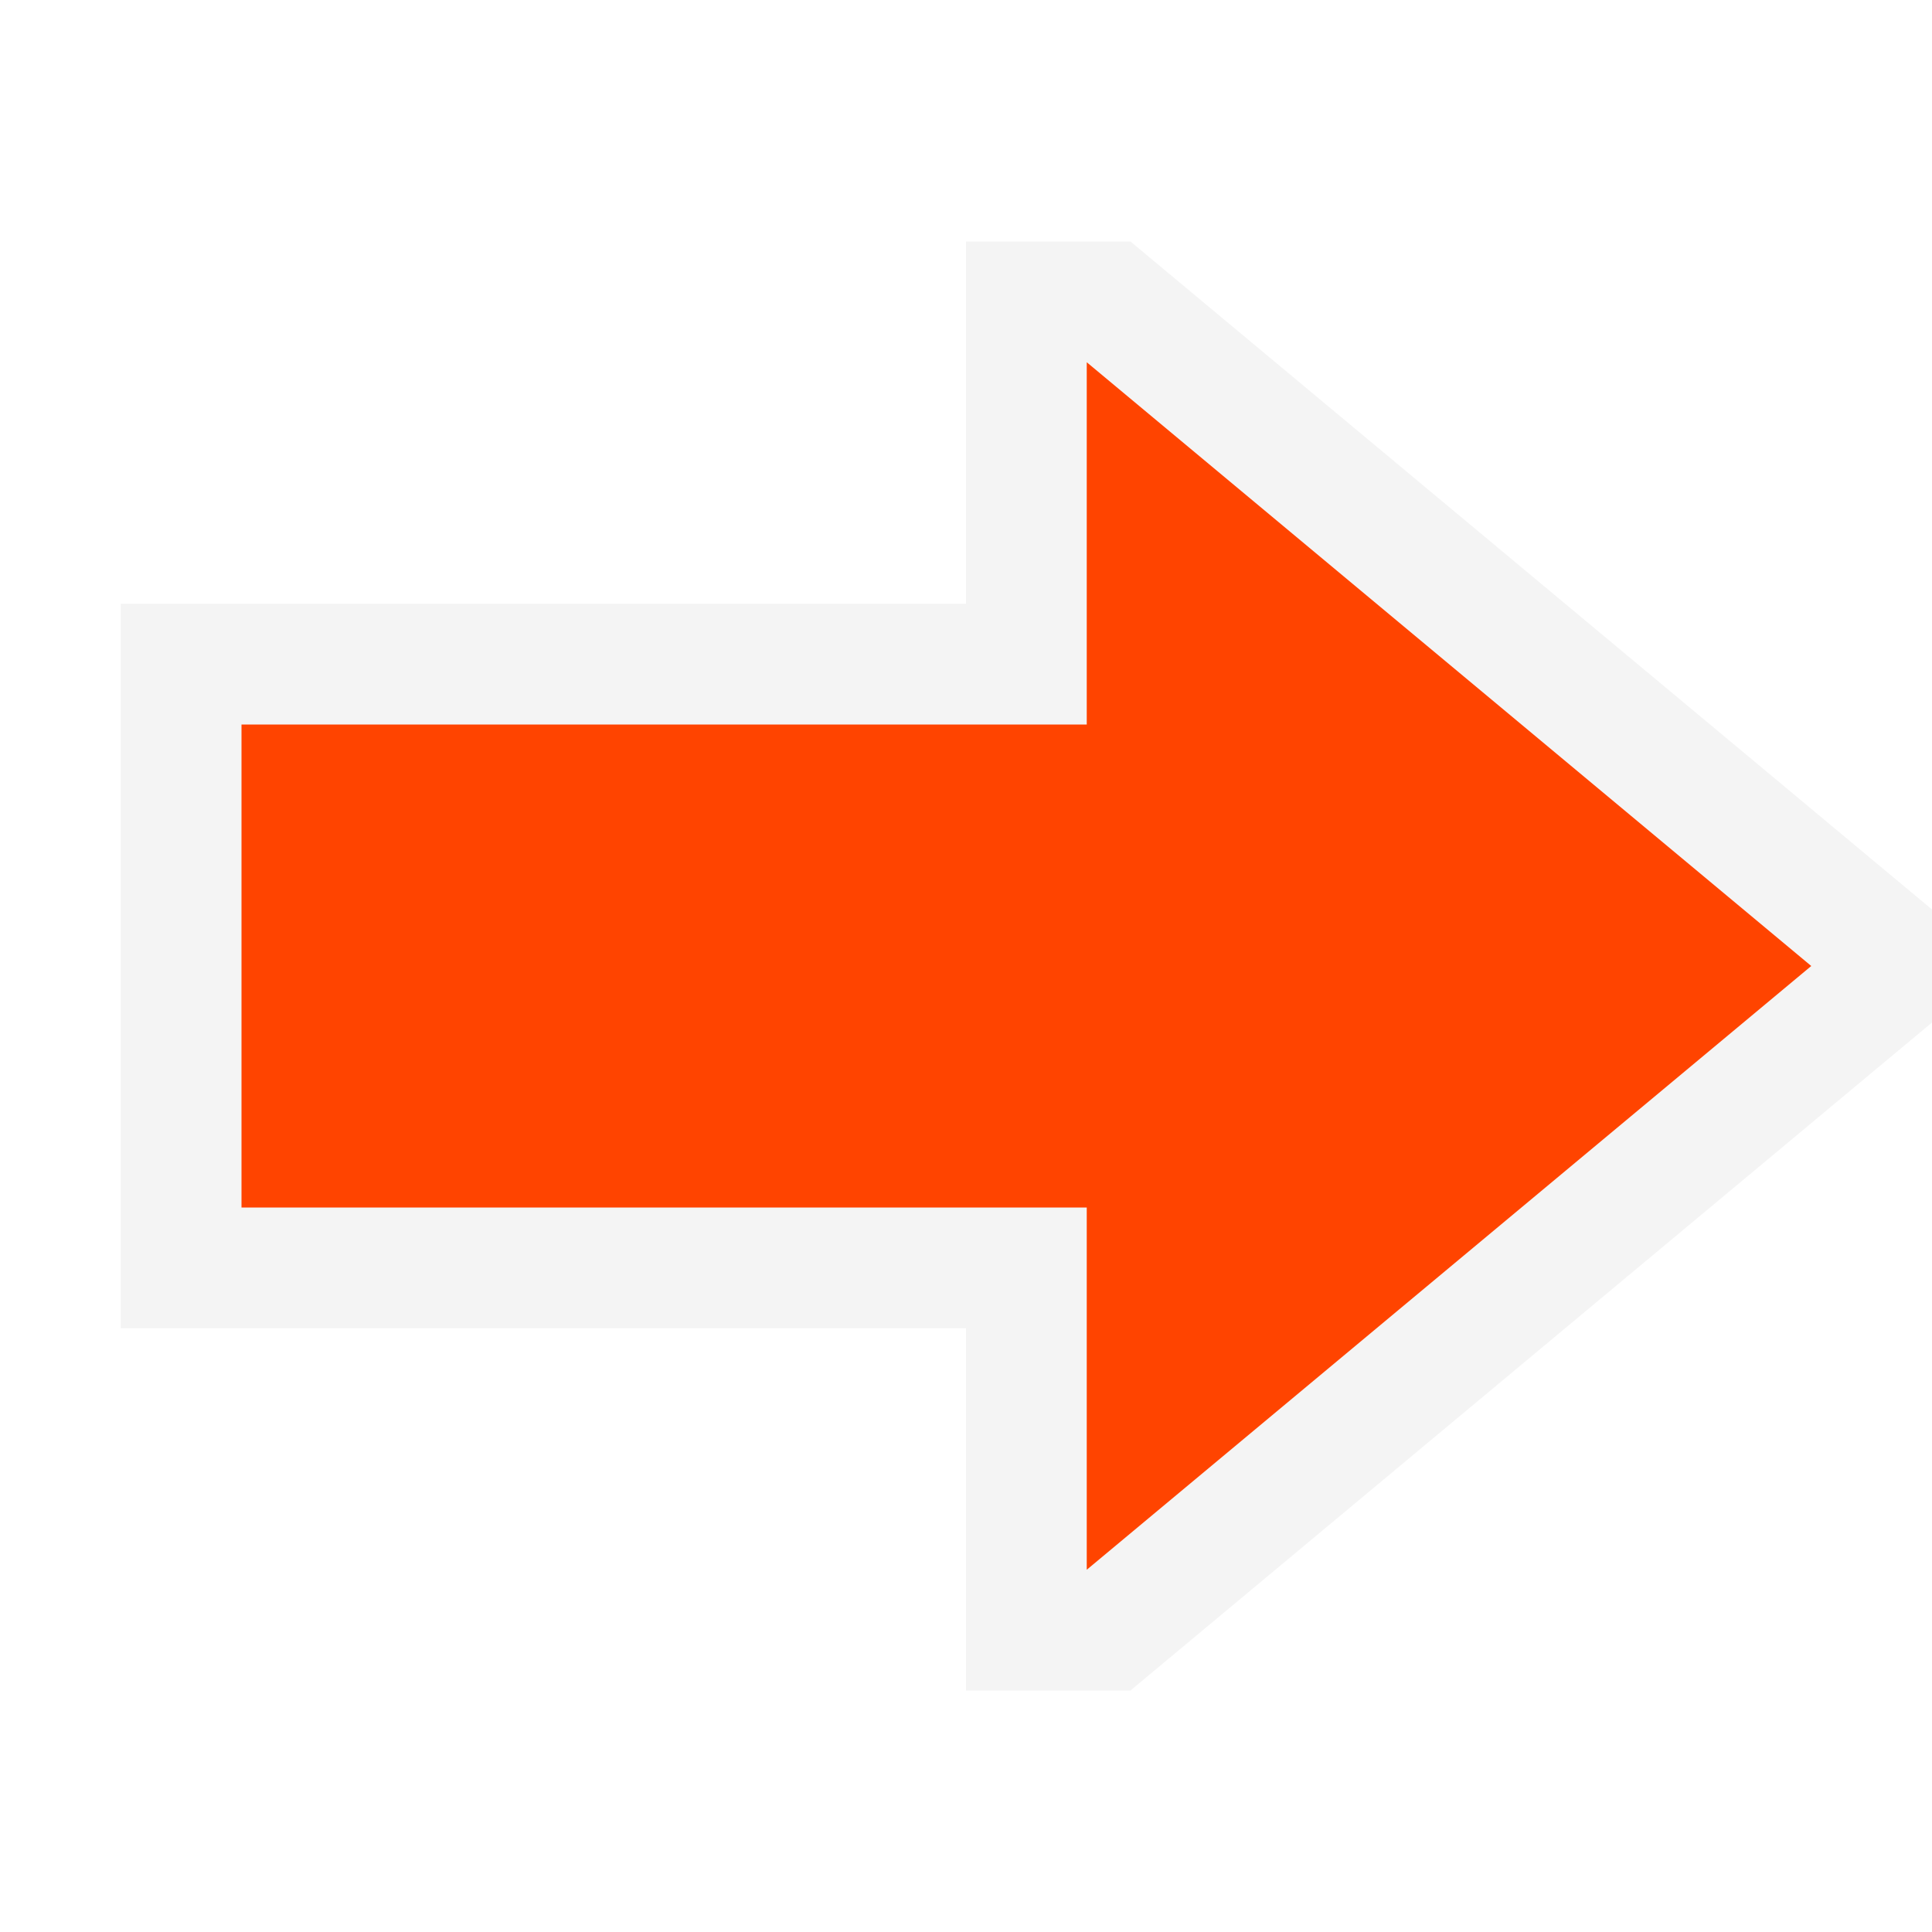
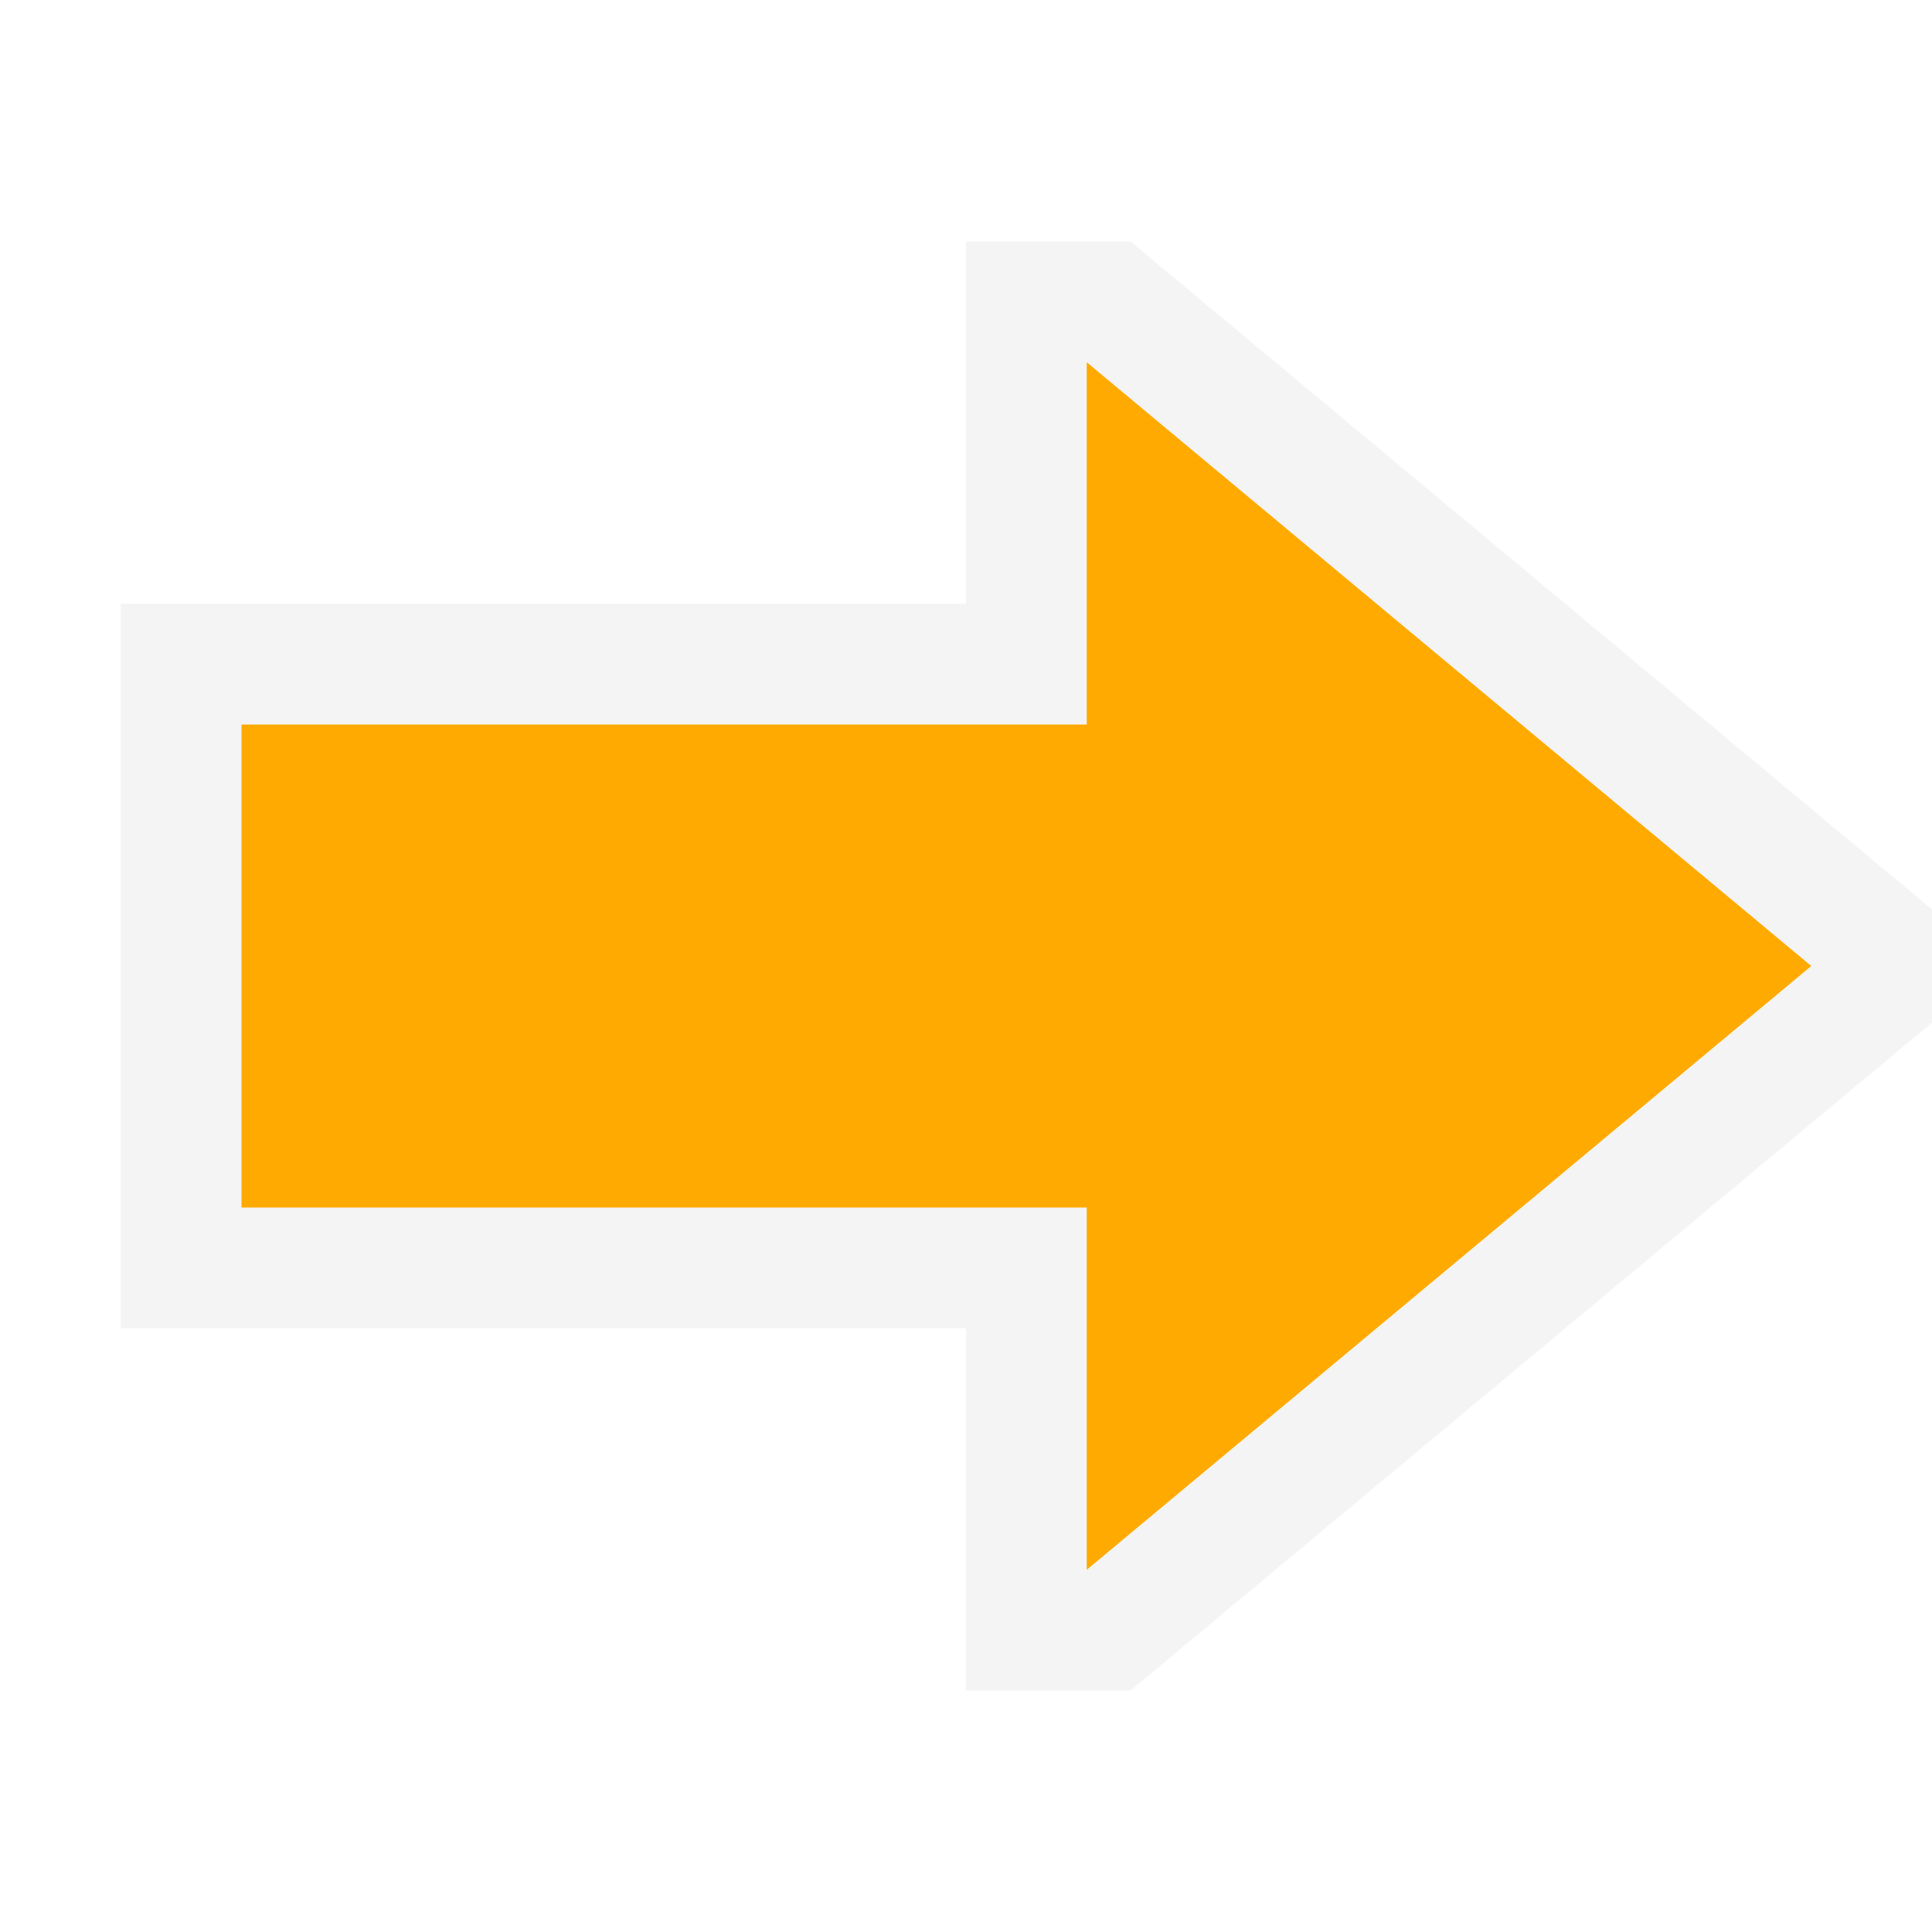
<svg xmlns="http://www.w3.org/2000/svg" width="16" height="16" viewBox="0 0 16 16">
  <g>
    <rect width="16" height="16" fill="#ffe5ff" opacity="0" />
    <g>
      <polygon points="8 2 8 5 1 5 1 11 8 11 8 14 9.362 14 16 8.468 16 7.532 9.362 2 8 2" fill="#f4f4f4" />
-       <polygon points="15 8 9 3 9 6 2 6 2 10 9 10 9 13 15 8" fill="#f40" />
+       <polygon points="15 8 9 3 9 6 2 6 2 10 9 10 9 13 15 8" fill="#fa0" />
    </g>
  </g>
</svg>
